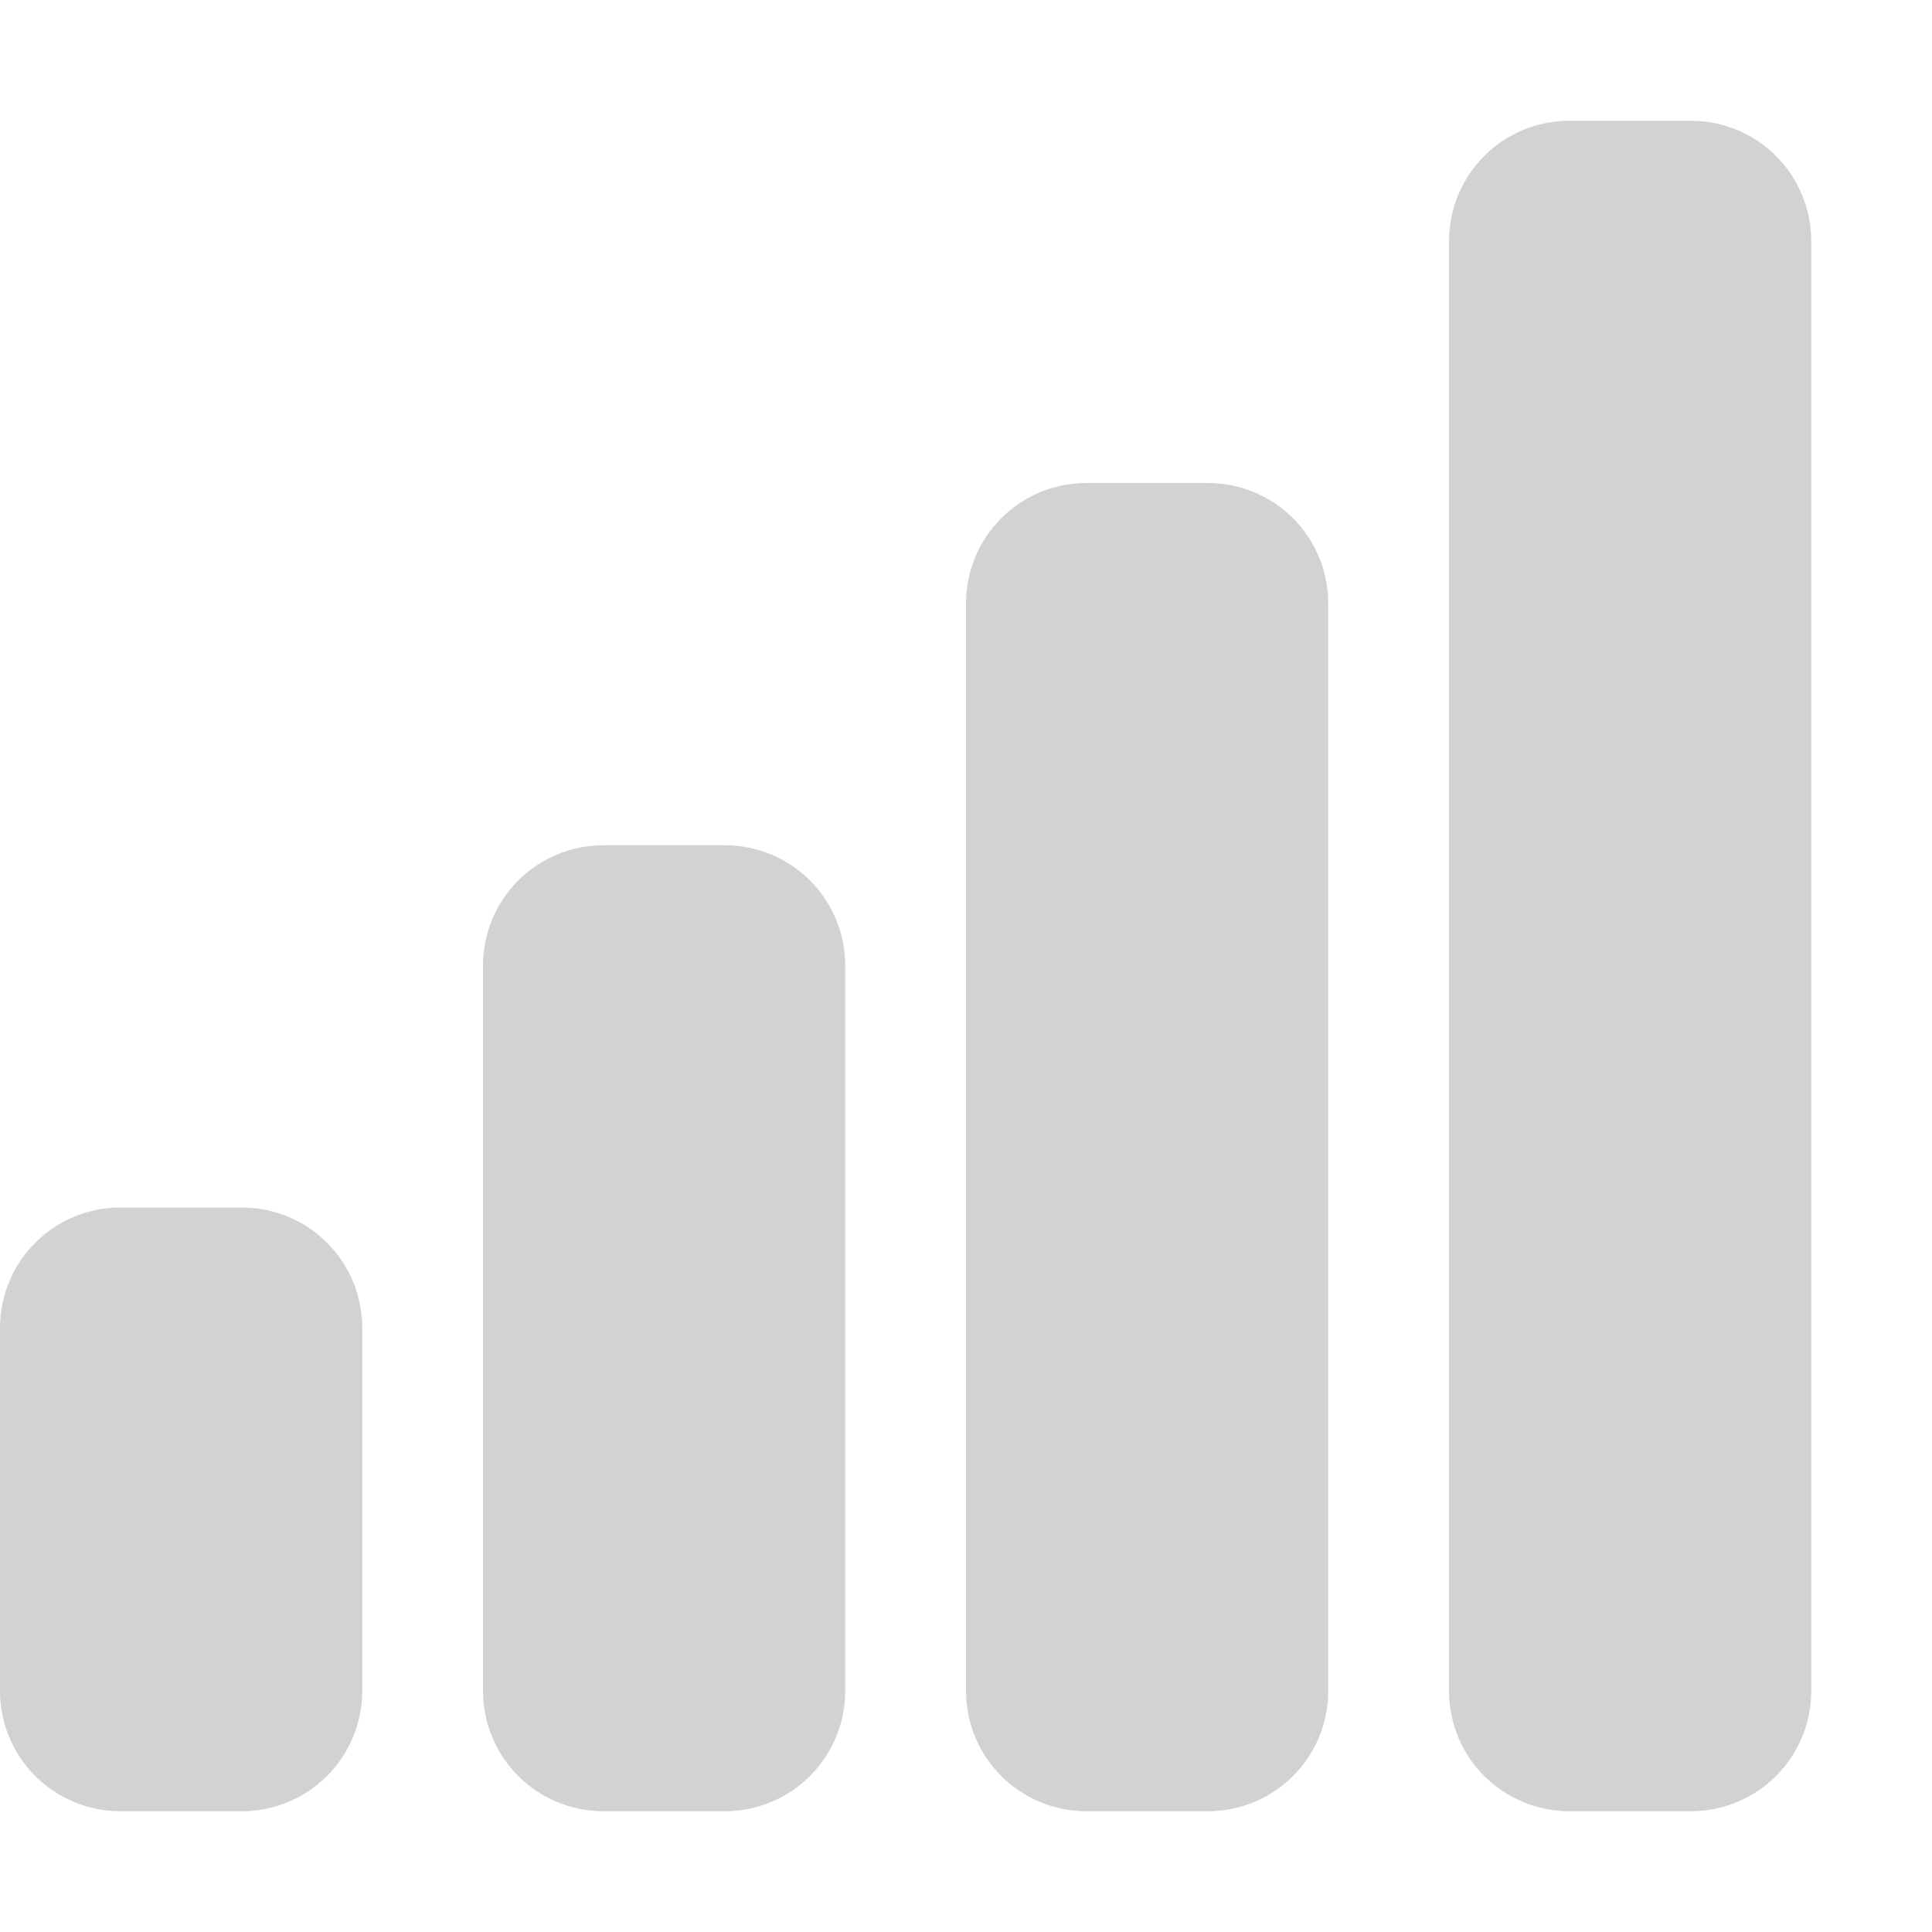
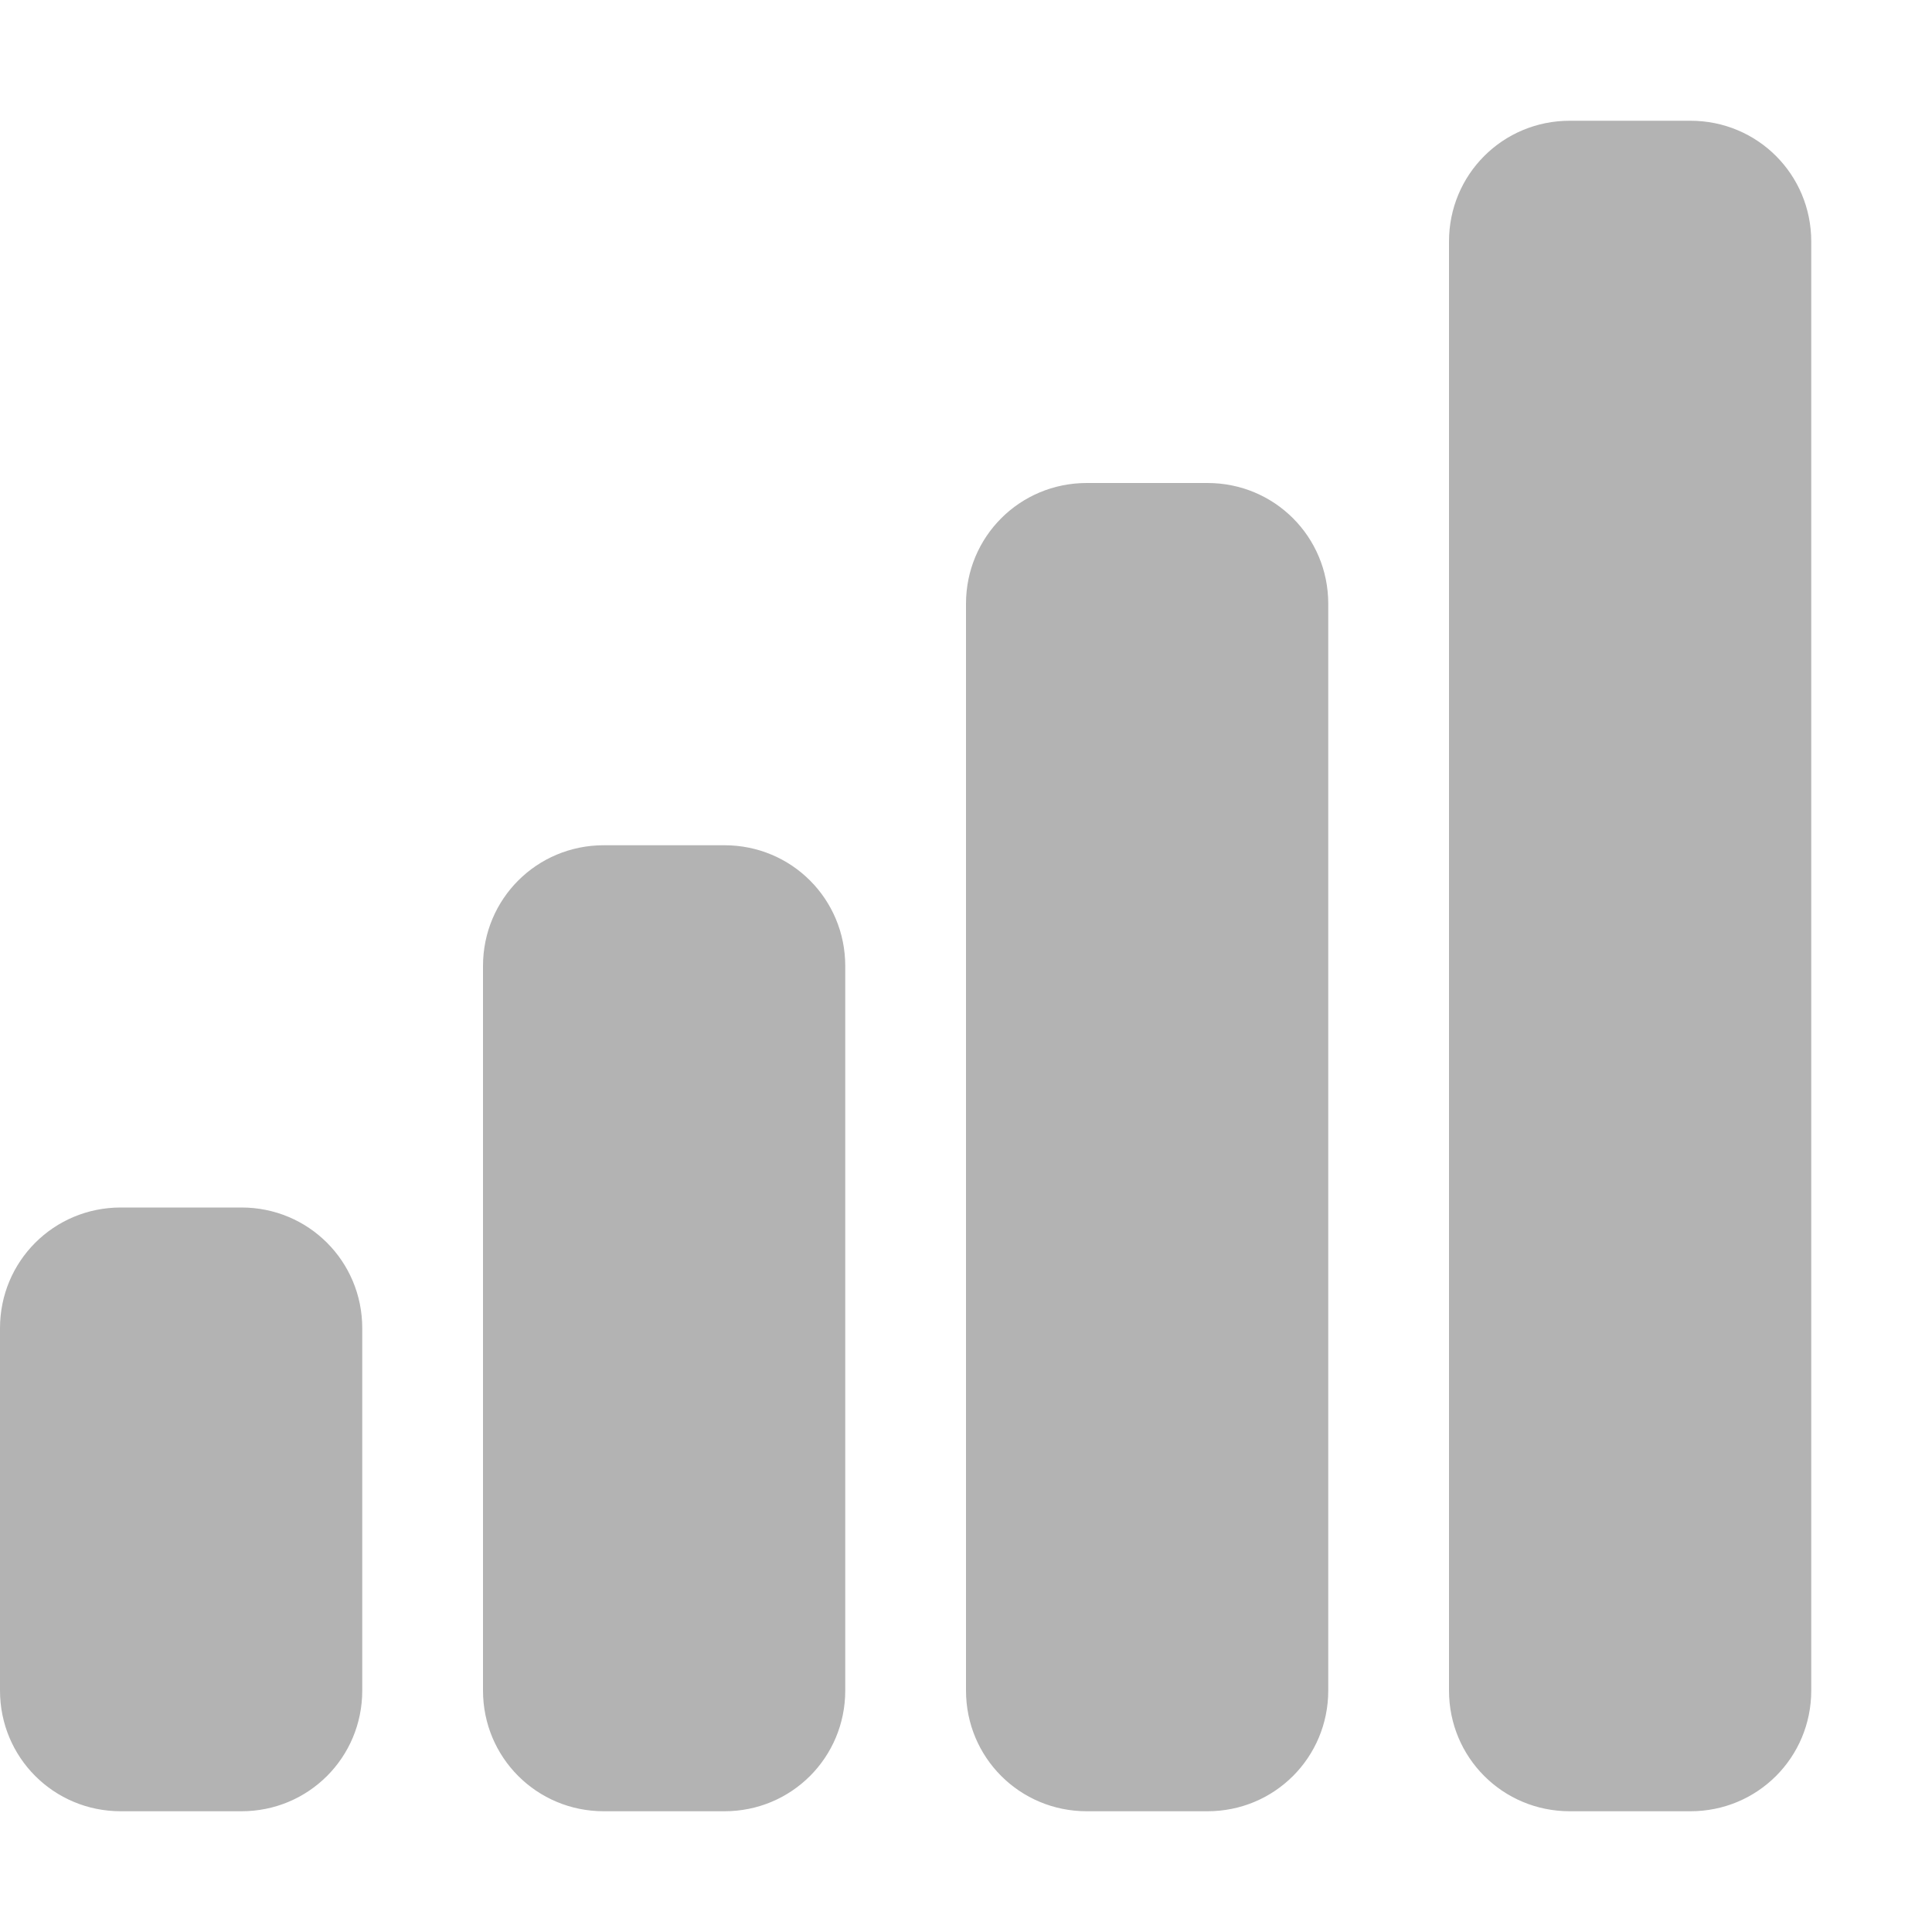
<svg xmlns="http://www.w3.org/2000/svg" height="16px" viewBox="0 0 16 16" width="16px">
-   <path d="m 13 1 c -0.555 0 -1 0.445 -1 1 v 12 c 0 0.555 0.445 1 1 1 h 1 c 0.555 0 1 -0.445 1 -1 v -12 c 0 -0.555 -0.445 -1 -1 -1 z m -4 3 c -0.555 0 -1 0.445 -1 1 v 9 c 0 0.555 0.445 1 1 1 h 1 c 0.555 0 1 -0.445 1 -1 v -9 c 0 -0.555 -0.445 -1 -1 -1 z m -4 3 c -0.555 0 -1 0.445 -1 1 v 6 c 0 0.555 0.445 1 1 1 h 1 c 0.555 0 1 -0.445 1 -1 v -6 c 0 -0.555 -0.445 -1 -1 -1 z m -4 3 c -0.555 0 -1 0.445 -1 1 v 3 c 0 0.555 0.445 1 1 1 h 1 c 0.555 0 1 -0.445 1 -1 v -3 c 0 -0.555 -0.445 -1 -1 -1 z m 0 0" fill="#808080" fill-opacity="0.349" />
+   <path d="m 13 1 c -0.555 0 -1 0.445 -1 1 v 12 c 0 0.555 0.445 1 1 1 h 1 c 0.555 0 1 -0.445 1 -1 v -12 c 0 -0.555 -0.445 -1 -1 -1 z m -4 3 c -0.555 0 -1 0.445 -1 1 v 9 c 0 0.555 0.445 1 1 1 h 1 c 0.555 0 1 -0.445 1 -1 v -9 c 0 -0.555 -0.445 -1 -1 -1 z m -4 3 c -0.555 0 -1 0.445 -1 1 v 6 c 0 0.555 0.445 1 1 1 h 1 c 0.555 0 1 -0.445 1 -1 v -6 c 0 -0.555 -0.445 -1 -1 -1 z m -4 3 c -0.555 0 -1 0.445 -1 1 v 3 c 0 0.555 0.445 1 1 1 h 1 c 0.555 0 1 -0.445 1 -1 v -3 c 0 -0.555 -0.445 -1 -1 -1 z m 0 0" fill="#808080" fill-opacity="0.6" />
</svg>
